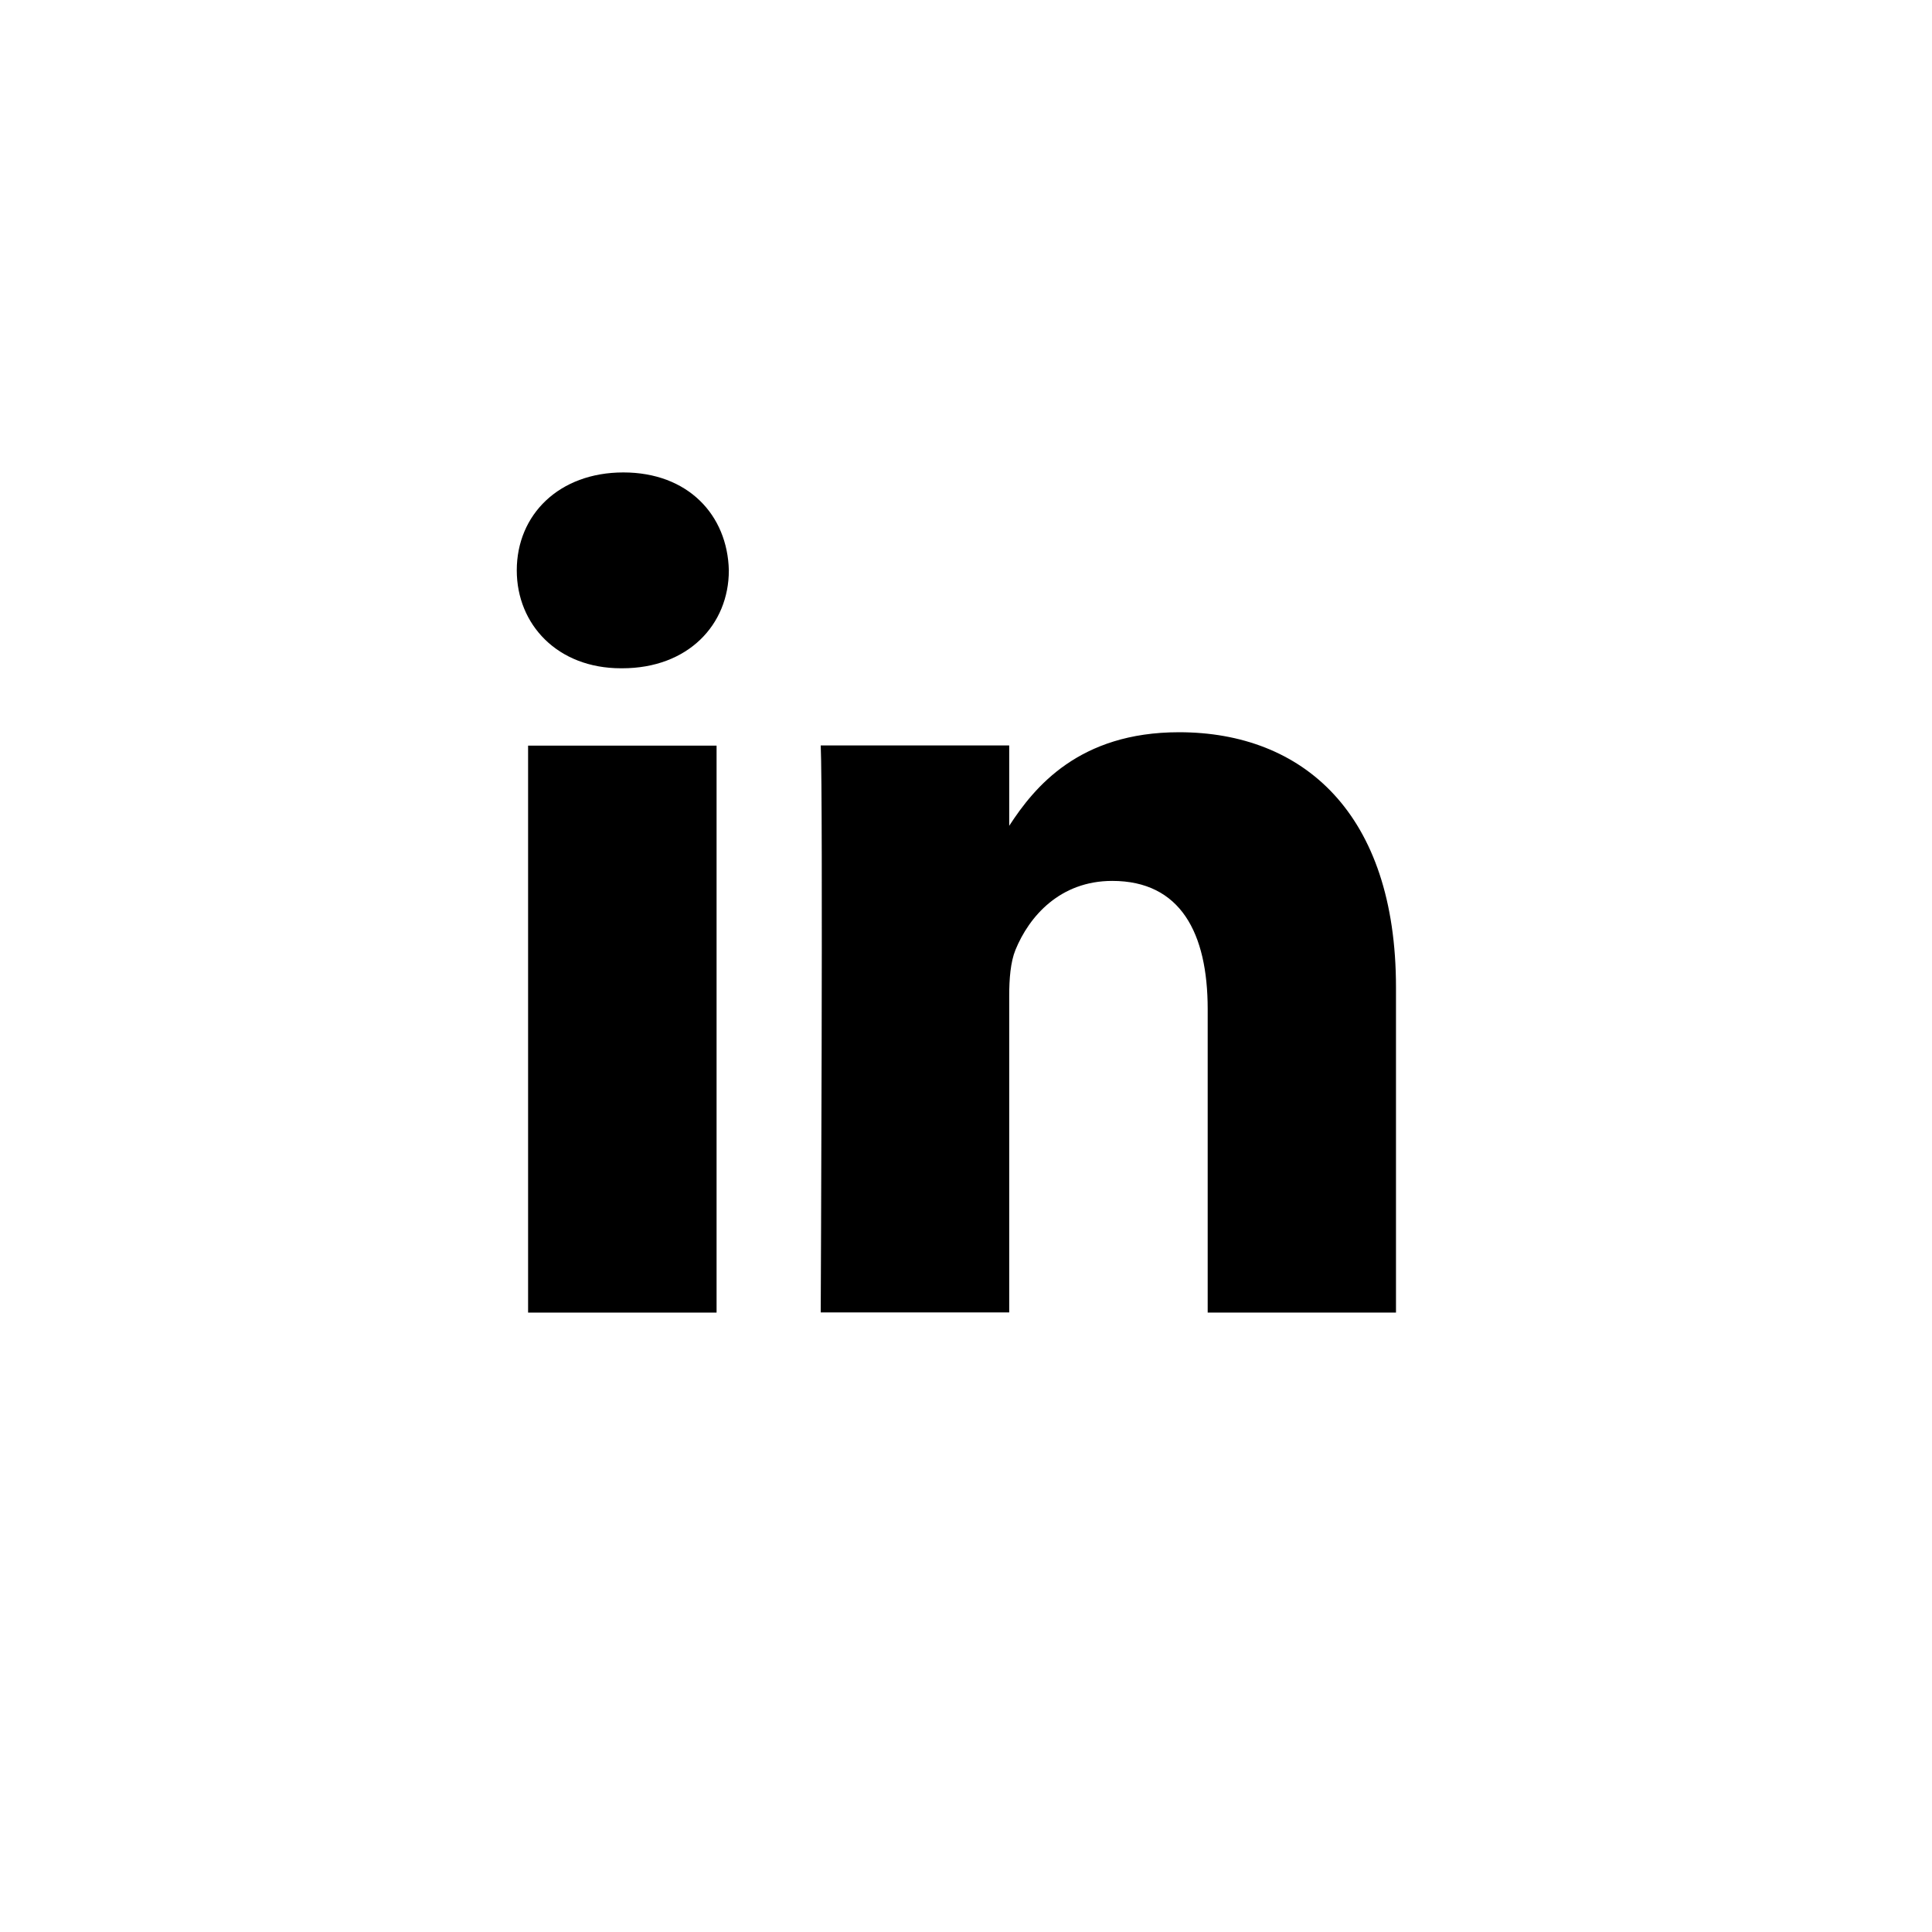
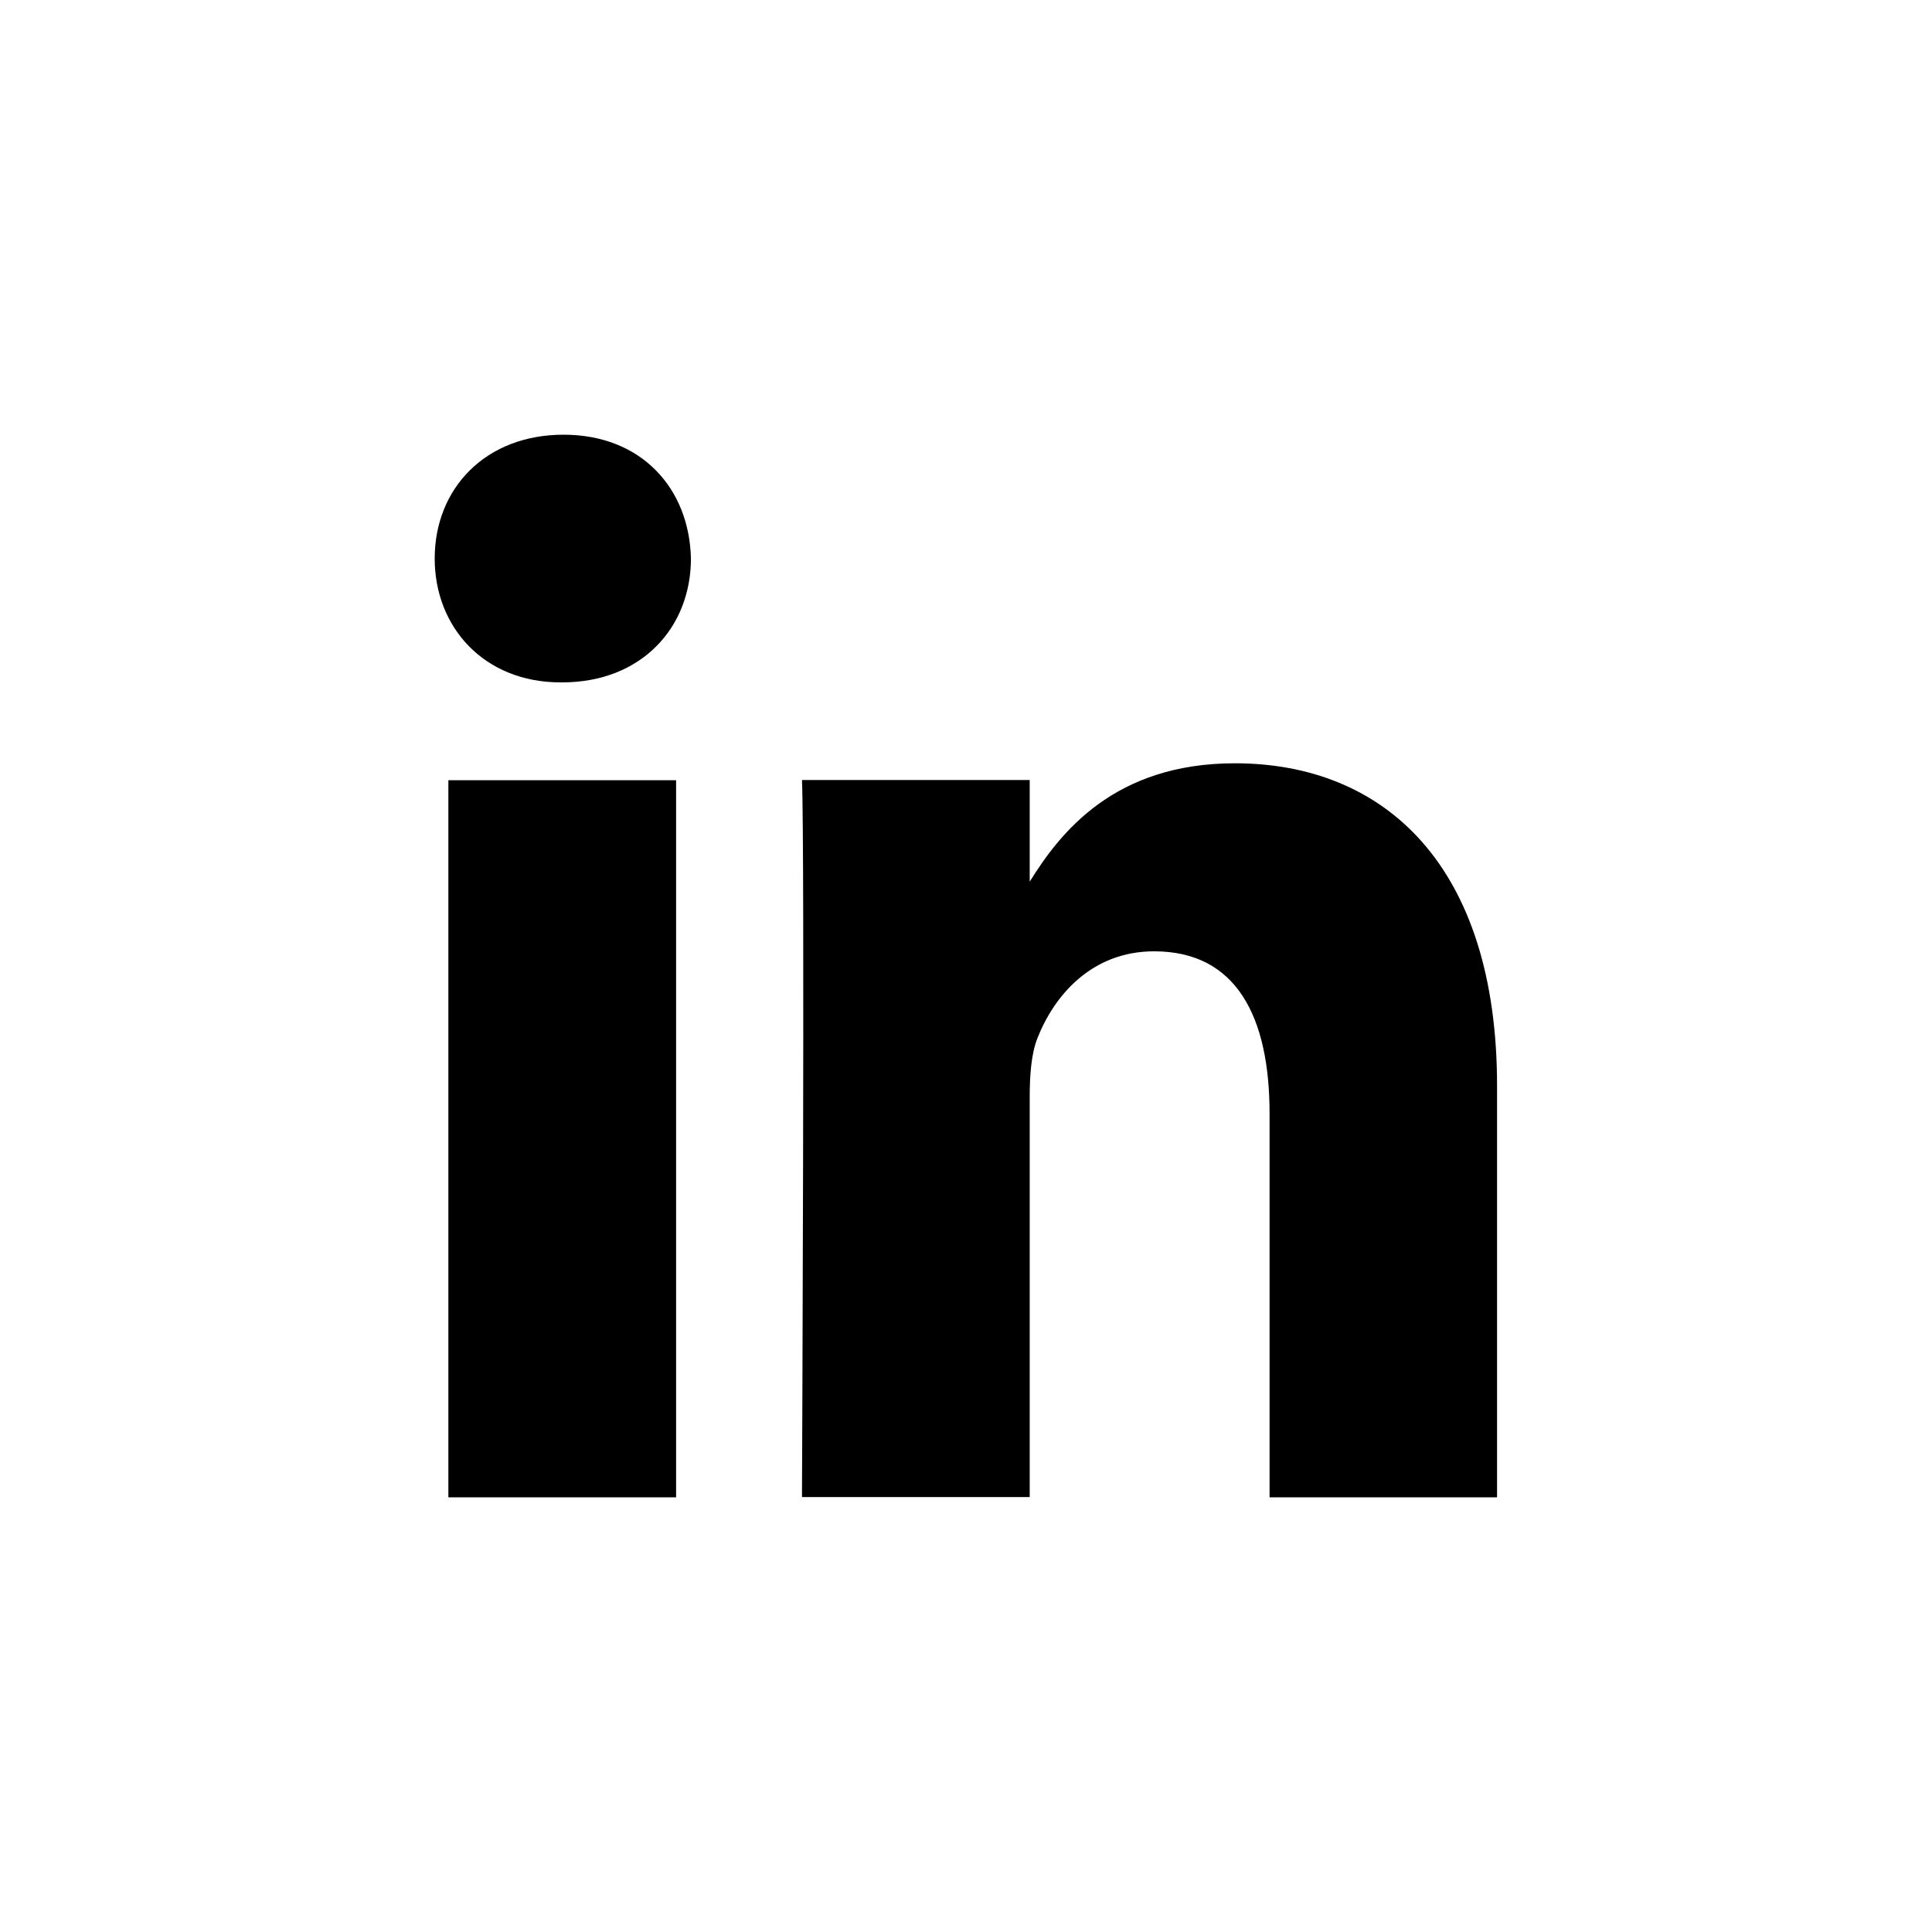
- <svg xmlns="http://www.w3.org/2000/svg" version="1.1" id="Layer_1" x="0px" y="0px" viewBox="0 0 1024 1024" enable-background="new 0 0 1024 1024" xml:space="preserve">
-   <g>
-     <g>
-       <rect x="279.9" y="395.2" width="99.9" height="300.5" />
-       <path d="M329.8,354.2h-0.7c-33.5,0-55.2-23.1-55.2-51.9c0-29.5,22.4-51.9,56.5-51.9c34.2,0,55.2,22.5,55.9,51.9    C386.3,331.1,364.7,354.2,329.8,354.2z" />
-       <path d="M740,695.7h-99.9V534.9c0-40.4-14.4-68-50.6-68c-27.6,0-44,18.7-51.3,36.6c-2.6,6.4-3.3,15.3-3.3,24.3    v167.8h-99.9c0,0,1.3-272.3,0-300.5h99.9v42.6c13.3-20.5,37-49.6,90-49.6c65.7,0,115,42.9,115,135.2V695.7z" />
+ <svg xmlns="http://www.w3.org/2000/svg" width="40px" height="40px" viewBox="0 0 40 40" version="1.1">
+   <defs />
+   <g id="__icons" stroke="none" stroke-width="1" fill-rule="evenodd">
+     <g id="linkedin">
+       <path d="M9.283,16.154 L13.998,16.154 L13.998,31 L9.283,31 L9.283,16.154 Z M11.638,14.128 L11.605,14.128 C10.024,14.128 9,12.987 9,11.564 C9,10.107 10.057,9 11.667,9 C13.281,9 14.272,10.112 14.305,11.564 C14.305,12.987 13.286,14.128 11.638,14.128 Z M31,31 L26.285,31 L26.285,23.056 C26.285,21.06 25.605,19.696 23.896,19.696 C22.594,19.696 21.82,20.62 21.475,21.504 C21.352,21.821 21.319,22.26 21.319,22.705 L21.319,30.995 L16.604,30.995 C16.604,30.995 16.665,17.542 16.604,16.149 L21.319,16.149 L21.319,18.254 C21.947,17.241 23.066,15.803 25.567,15.803 C28.668,15.803 30.995,17.923 30.995,22.483 L30.995,31 L31,31 Z" />
    </g>
  </g>
</svg>
